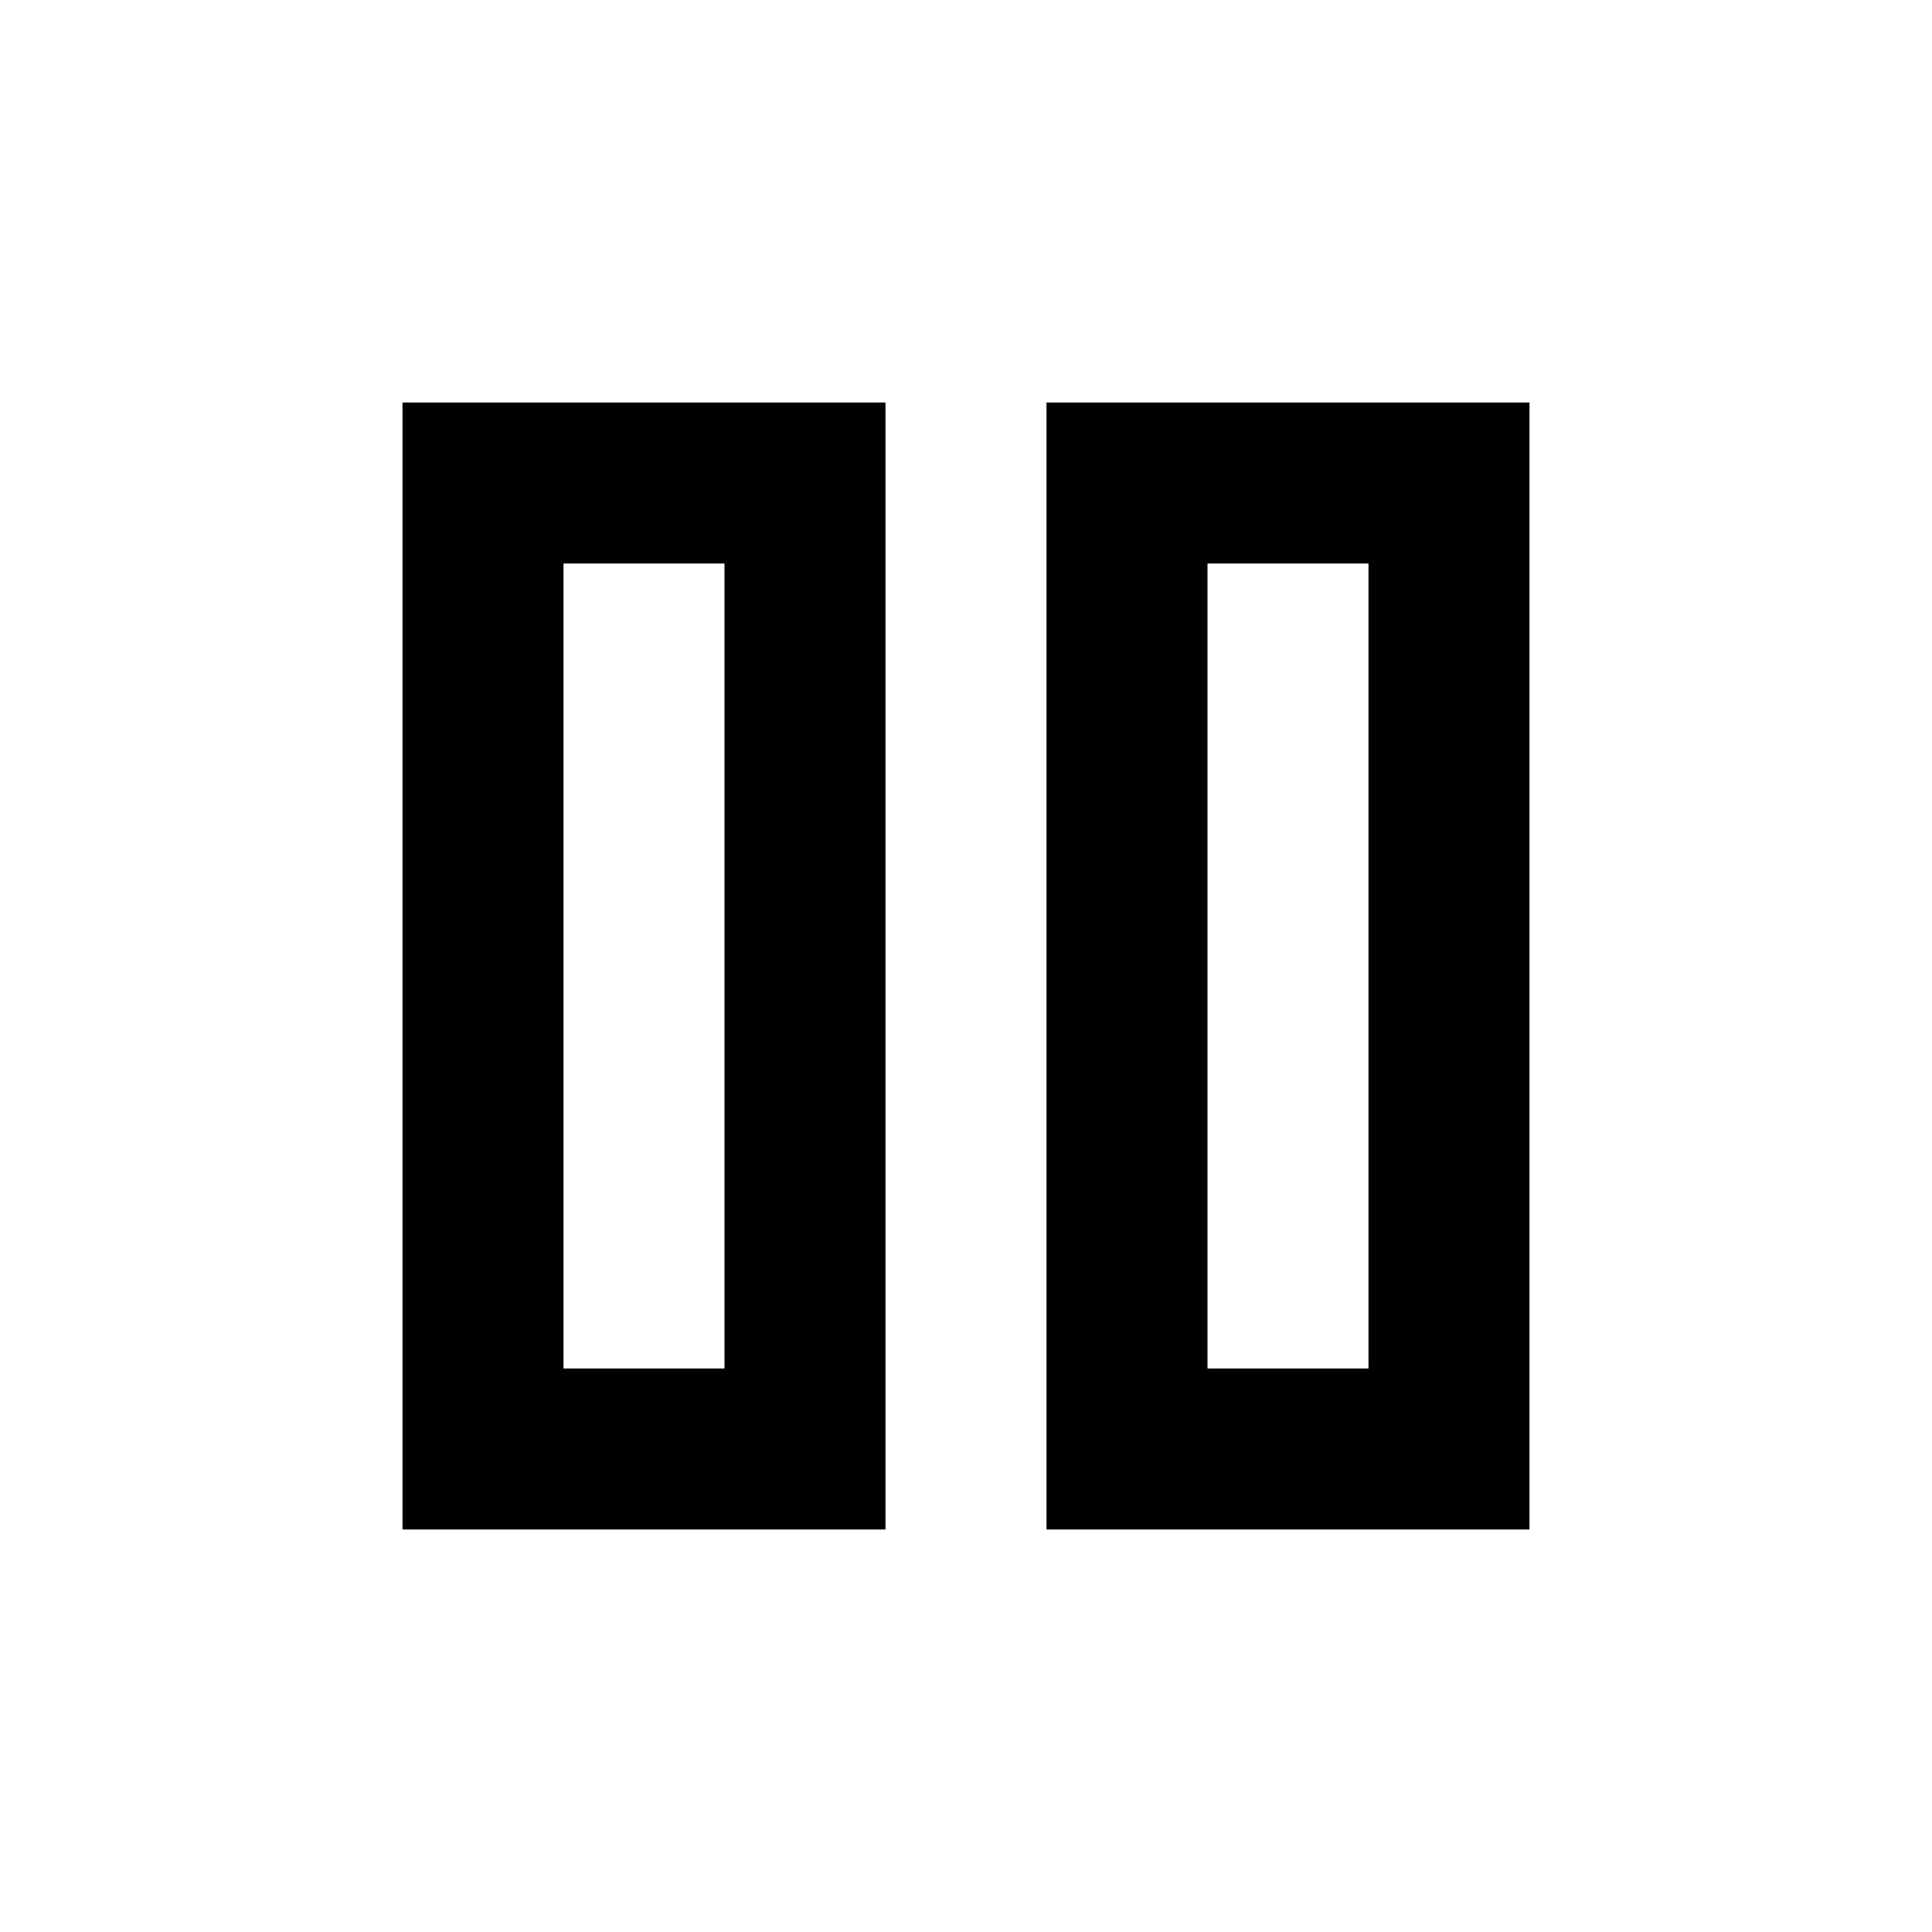
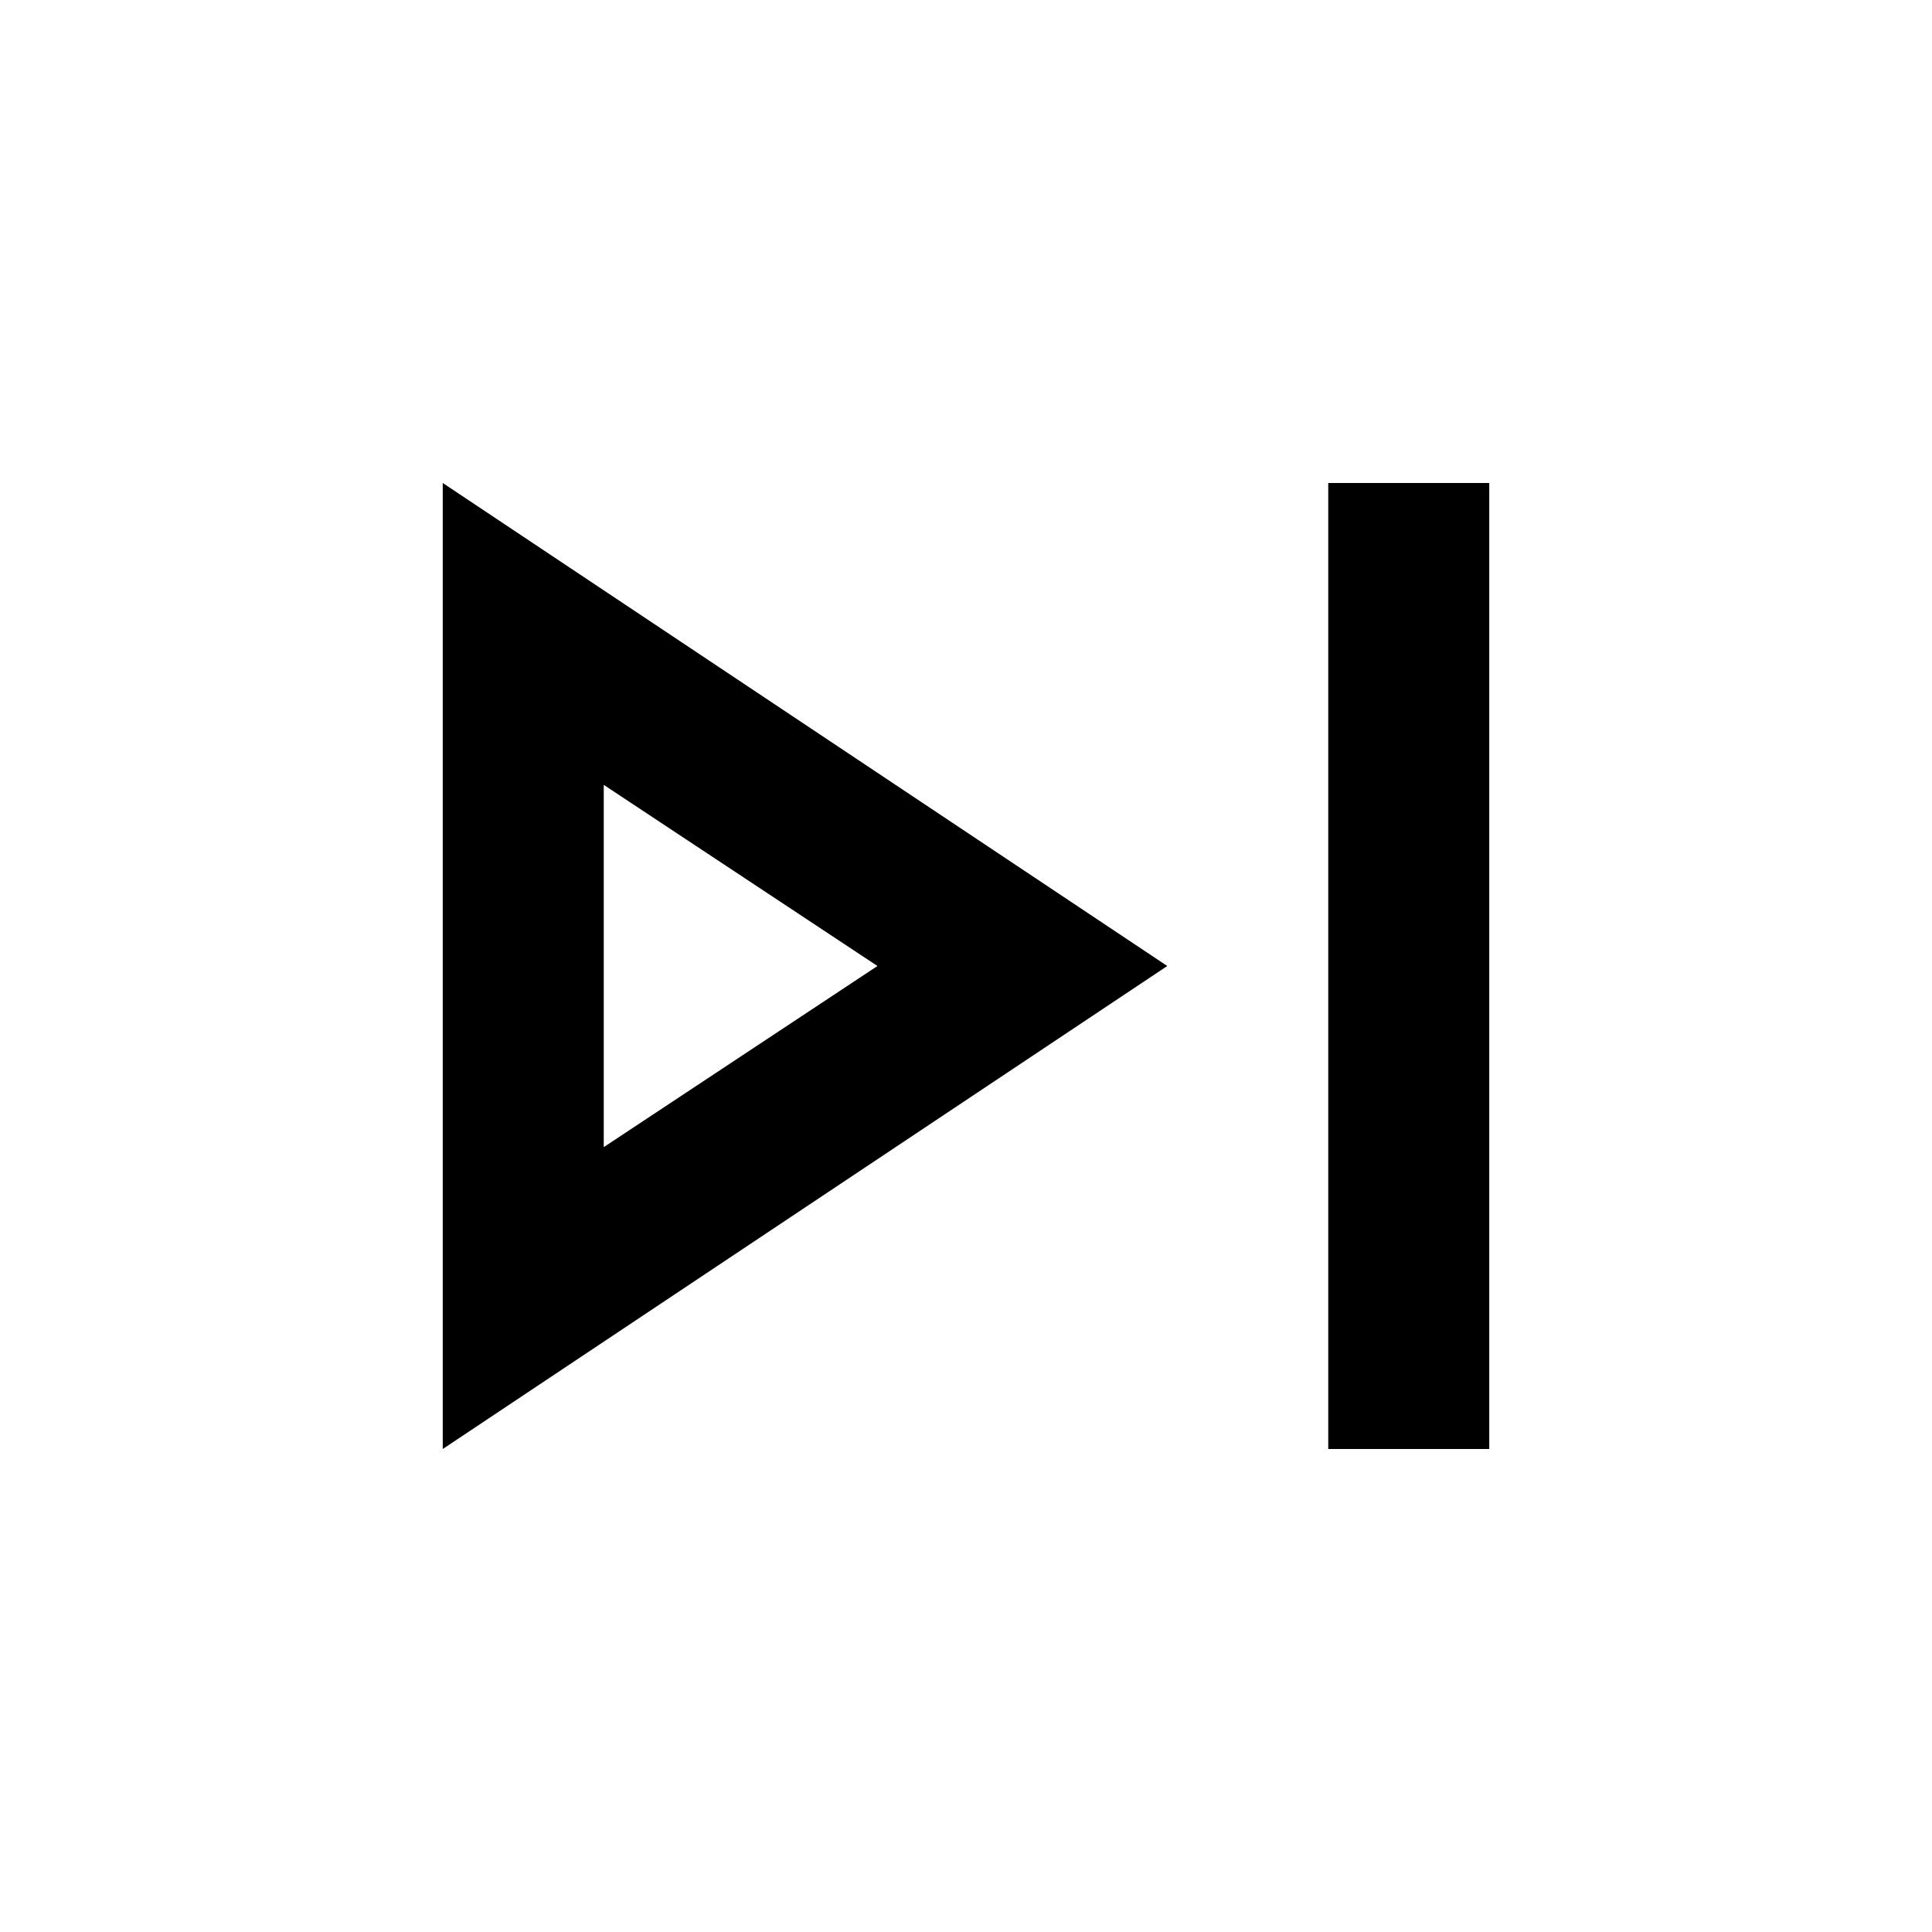
<svg xmlns="http://www.w3.org/2000/svg" height="24px" viewBox="0 -960 960 960" width="24px" fill="#000000" version="1.1" id="svg1">
  <defs id="defs1" />
-   <path d="M520-200v-560h240v560H520Zm-320 0v-560h240v560H200Zm400-80h80v-400h-80v400Zm-320 0h80v-400h-80v400Zm0-400v400-400Zm320 0v400-400Z" id="path1" />
+   <path d="M660-240v-480h80v480h-80Zm-440 0v-480l360 240-360 240Zm80-240Zm0 90 136-90-136-90v180Z" id="path1" />
</svg>
